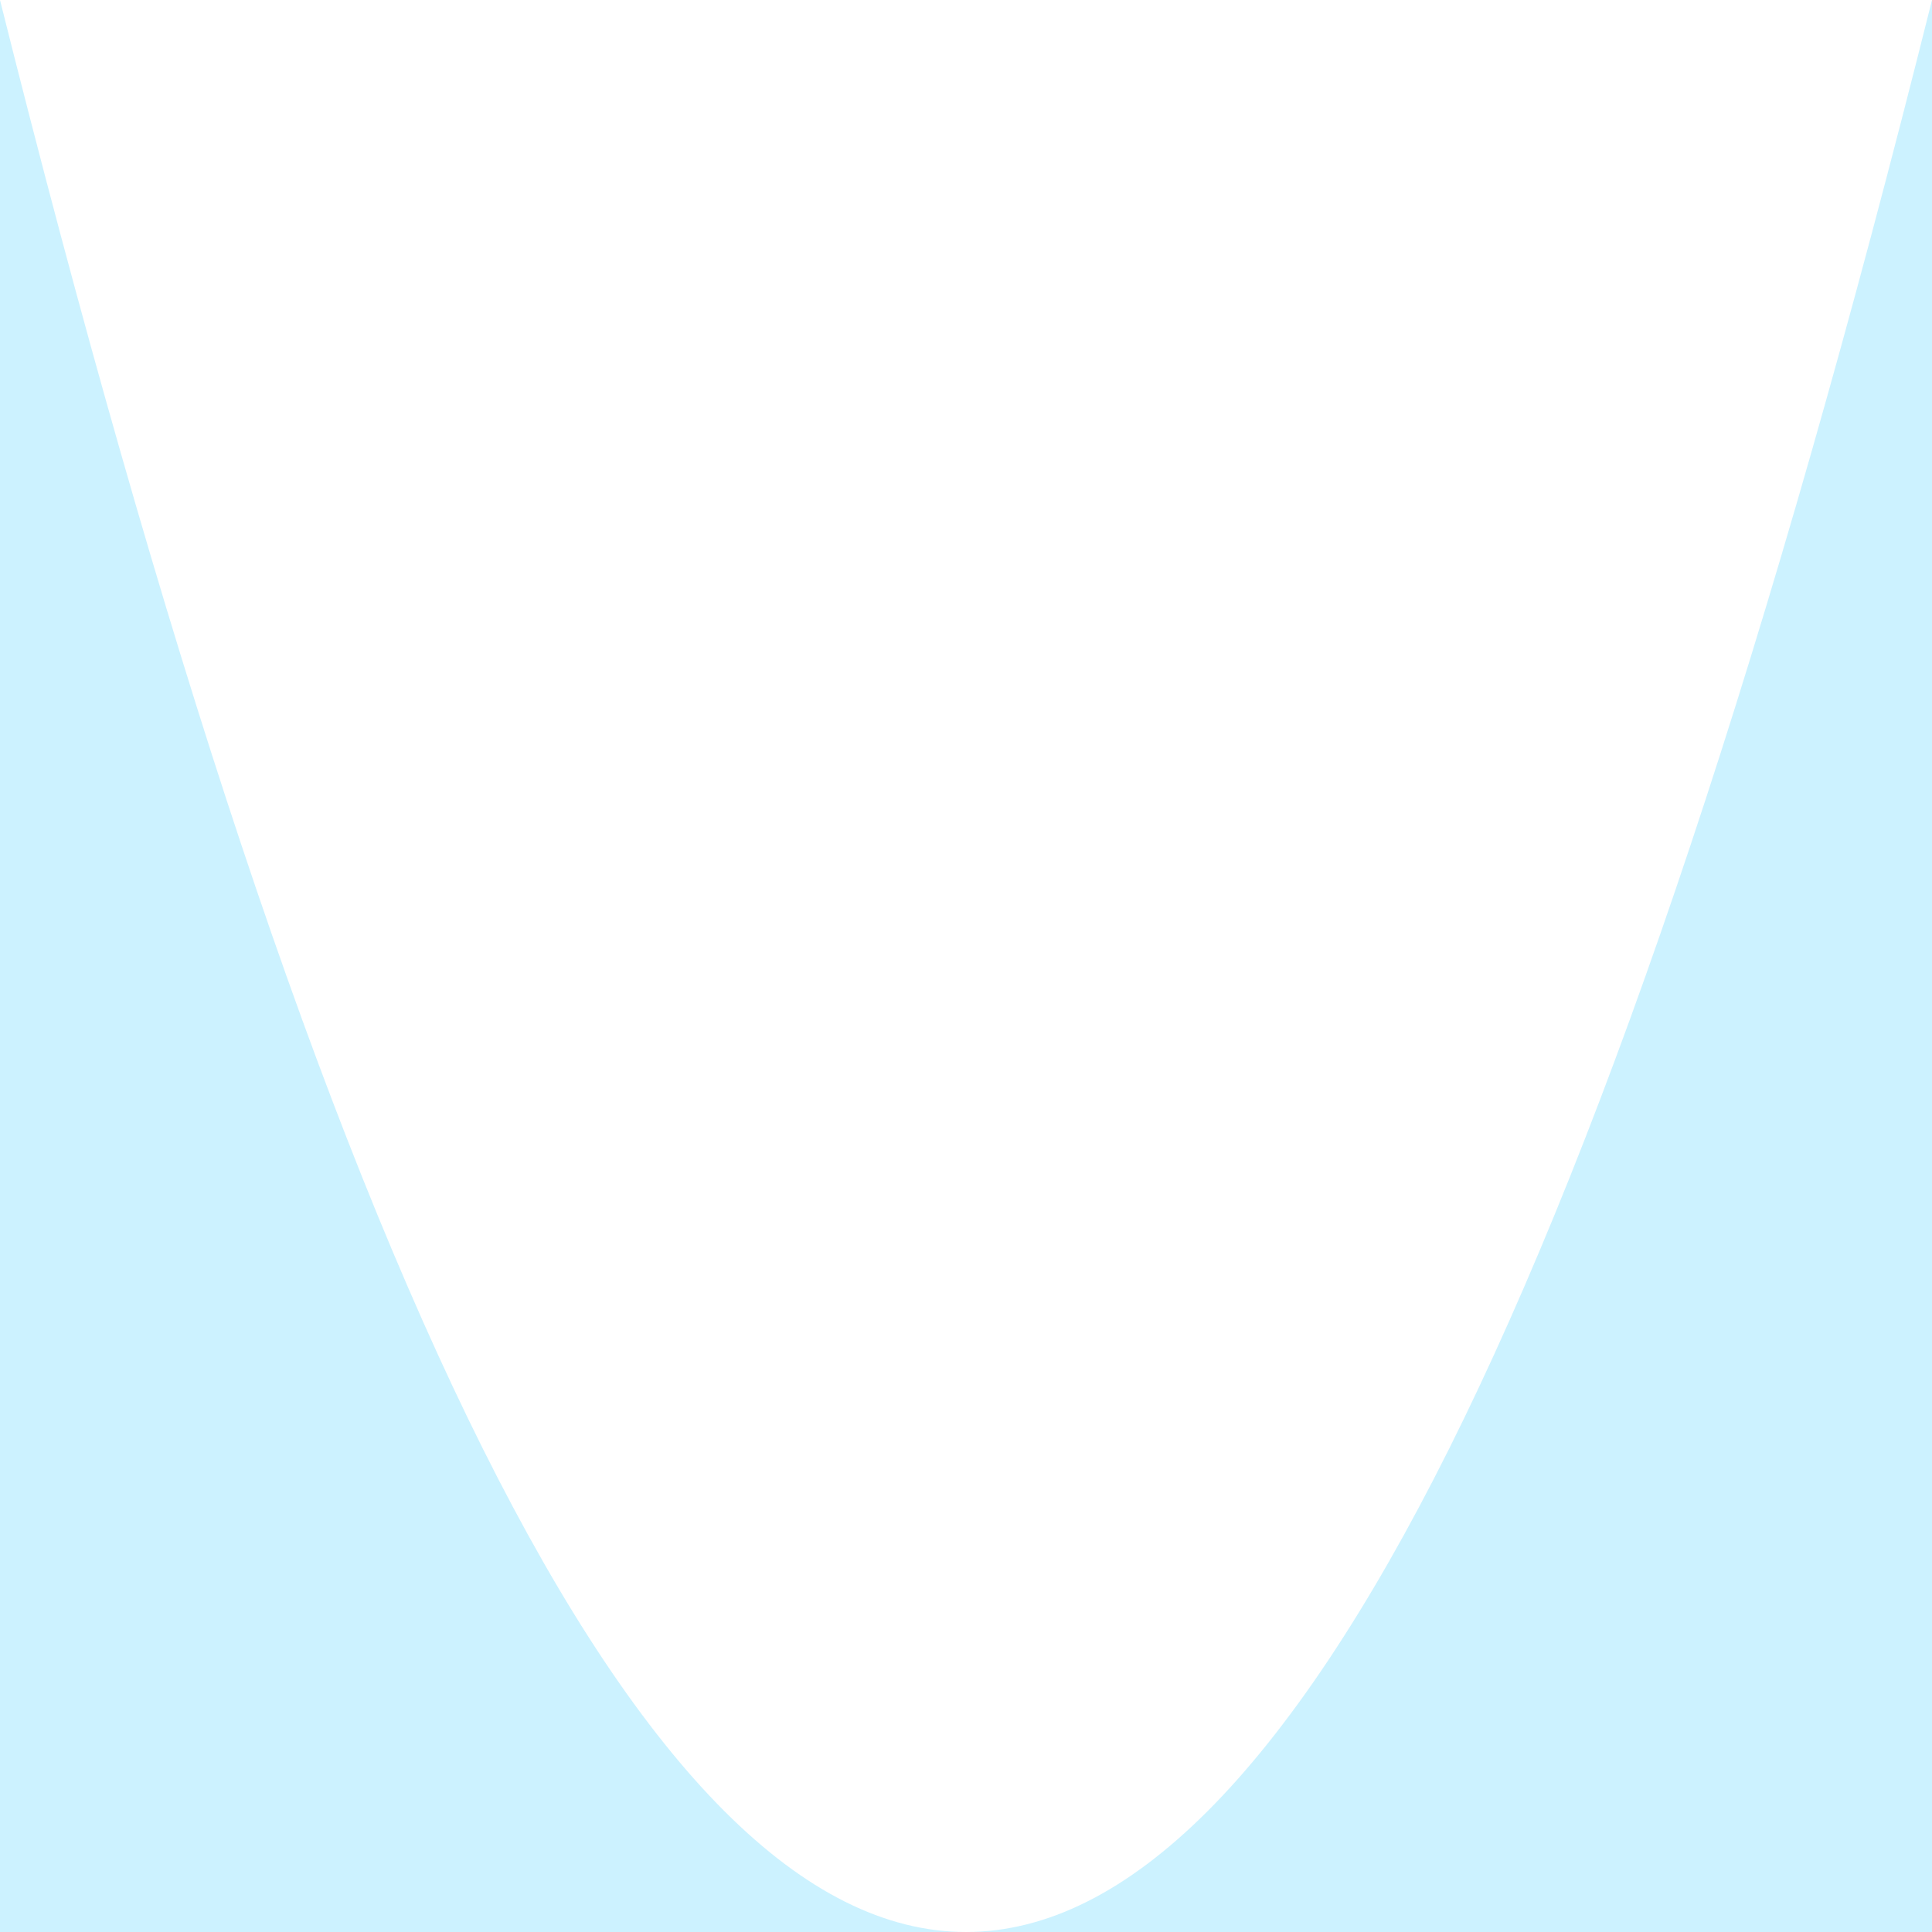
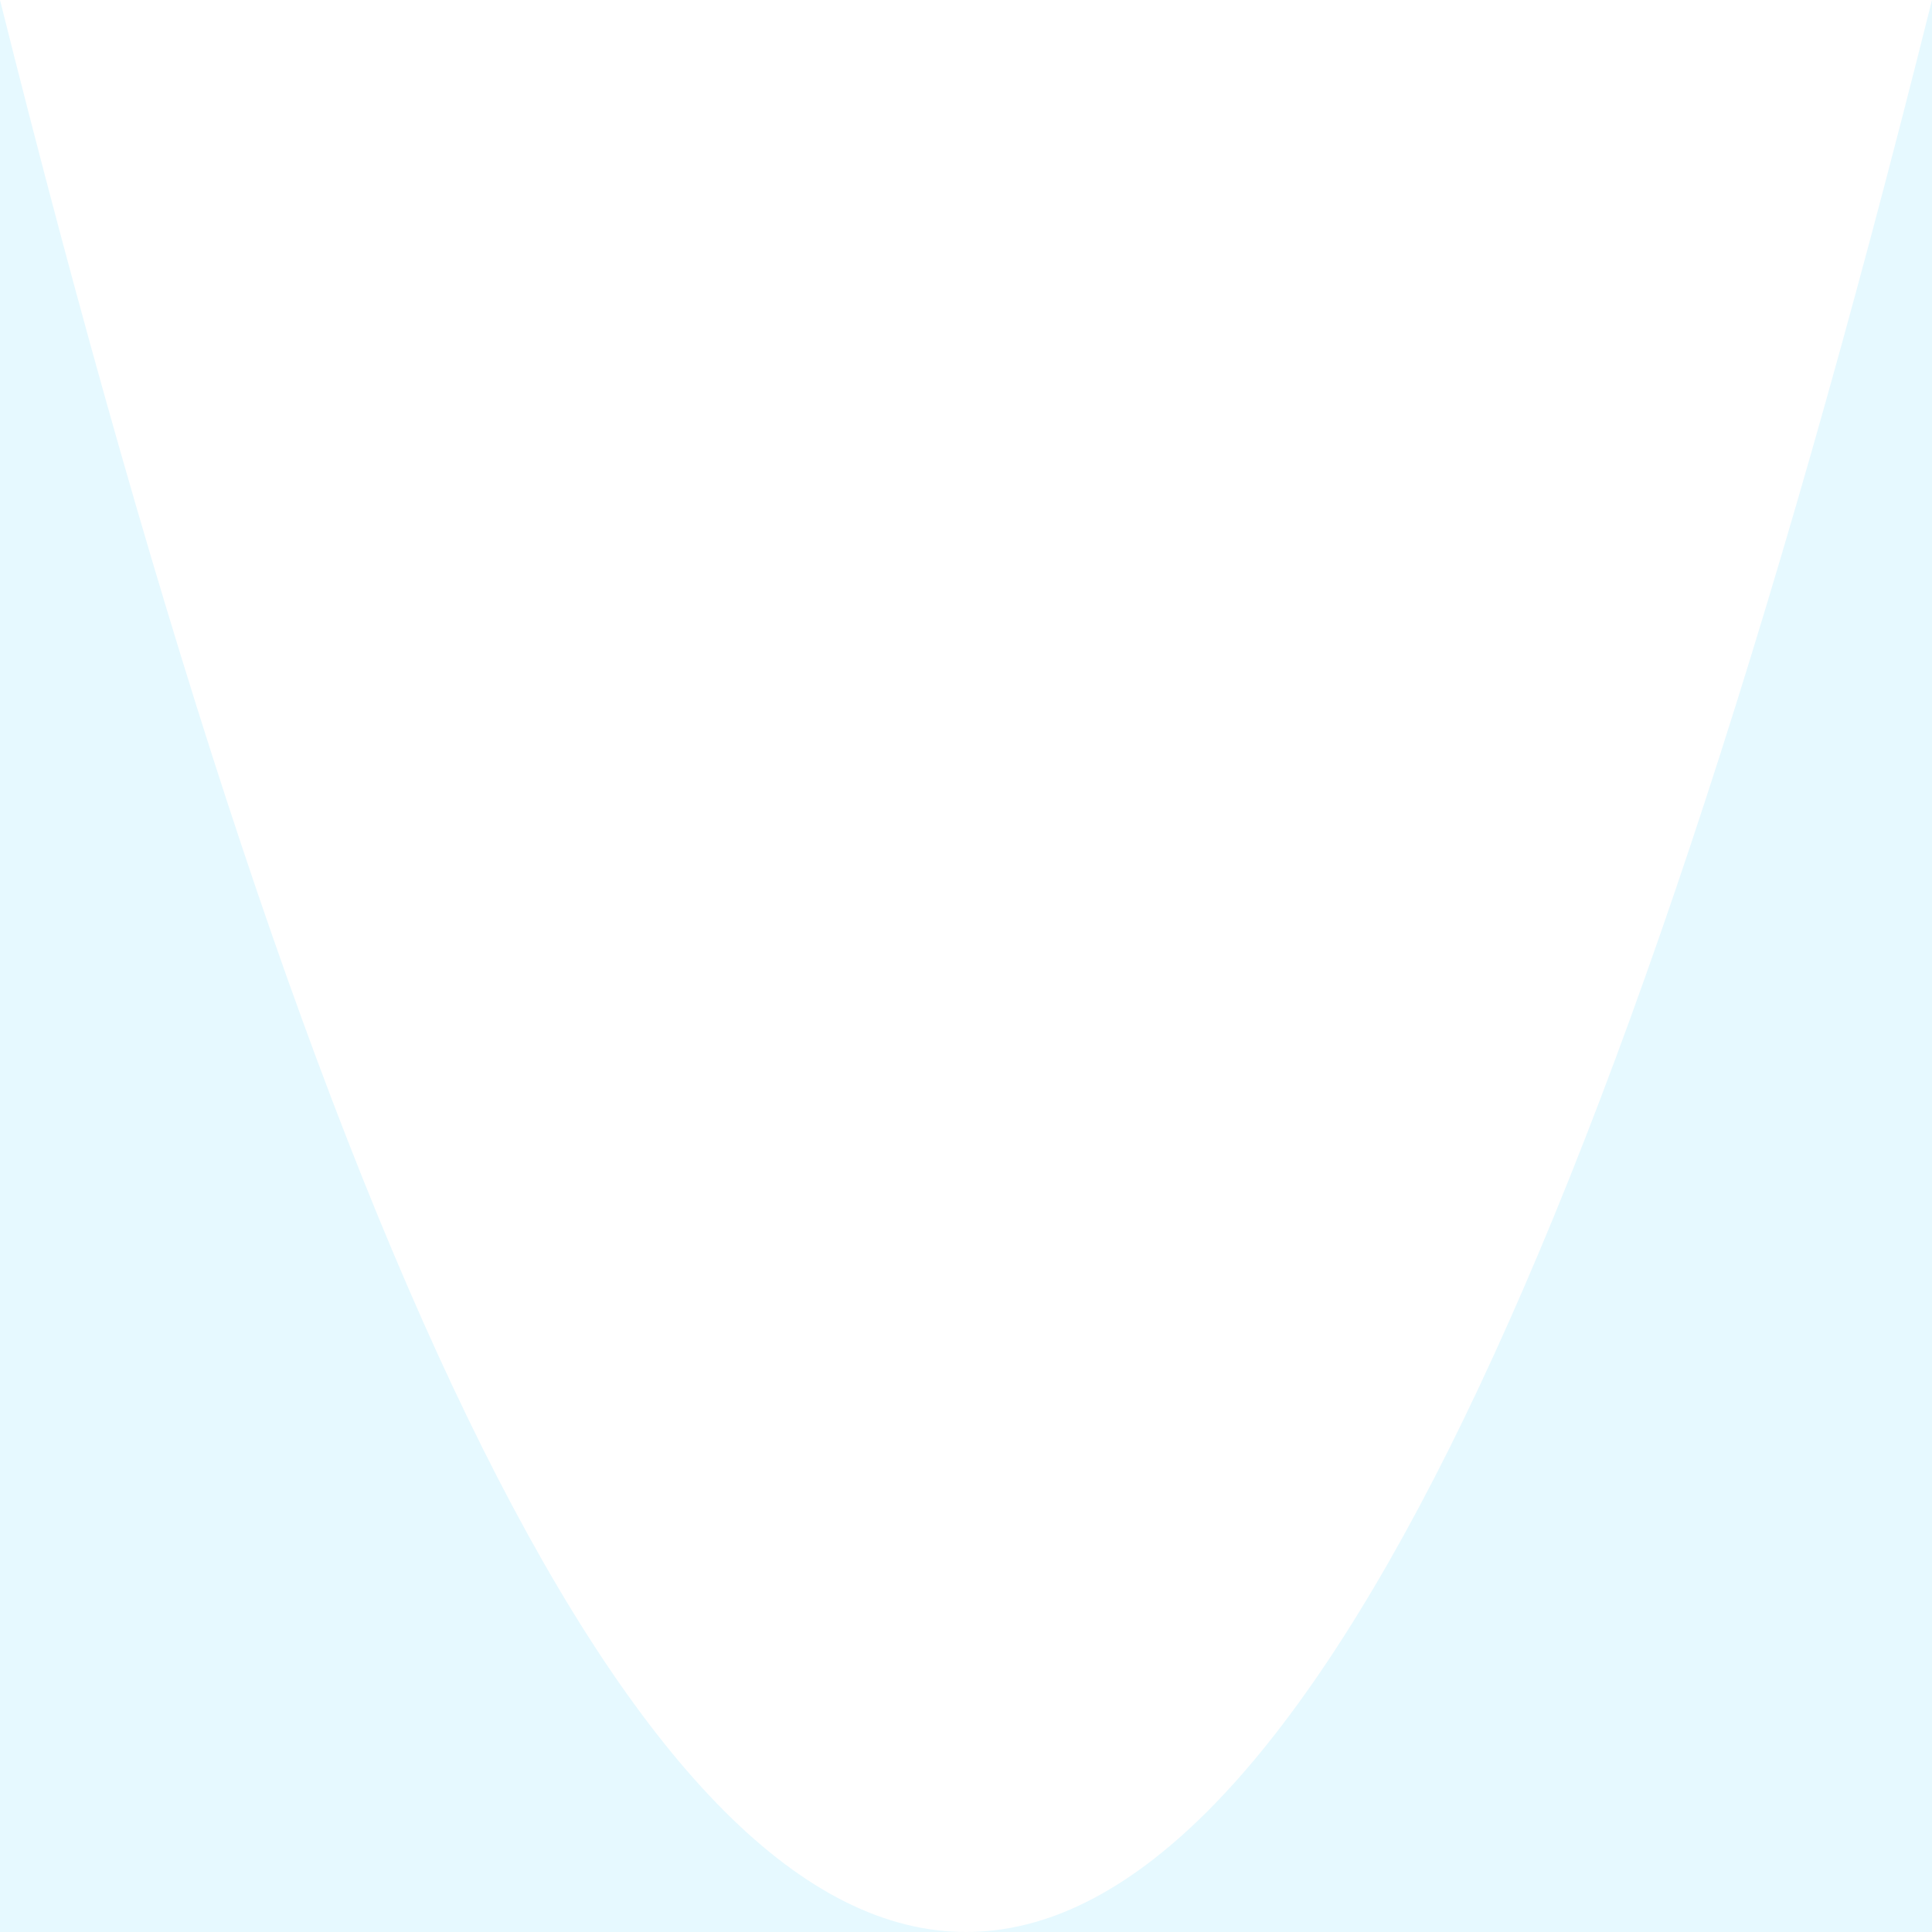
- <svg xmlns="http://www.w3.org/2000/svg" viewBox="0 0 100 100" preserveAspectRatio="none" style="fill: rgba(0, 194, 255, 0.2);">
+ <svg xmlns="http://www.w3.org/2000/svg" viewBox="0 0 100 100" preserveAspectRatio="none" style="fill: rgba(0, 194, 255, .1);">
  <path class="elementor-shape-fill" d="M 0 0 L0 100 L100 100 L100 0 Q 50 200 0 0" />
</svg>
